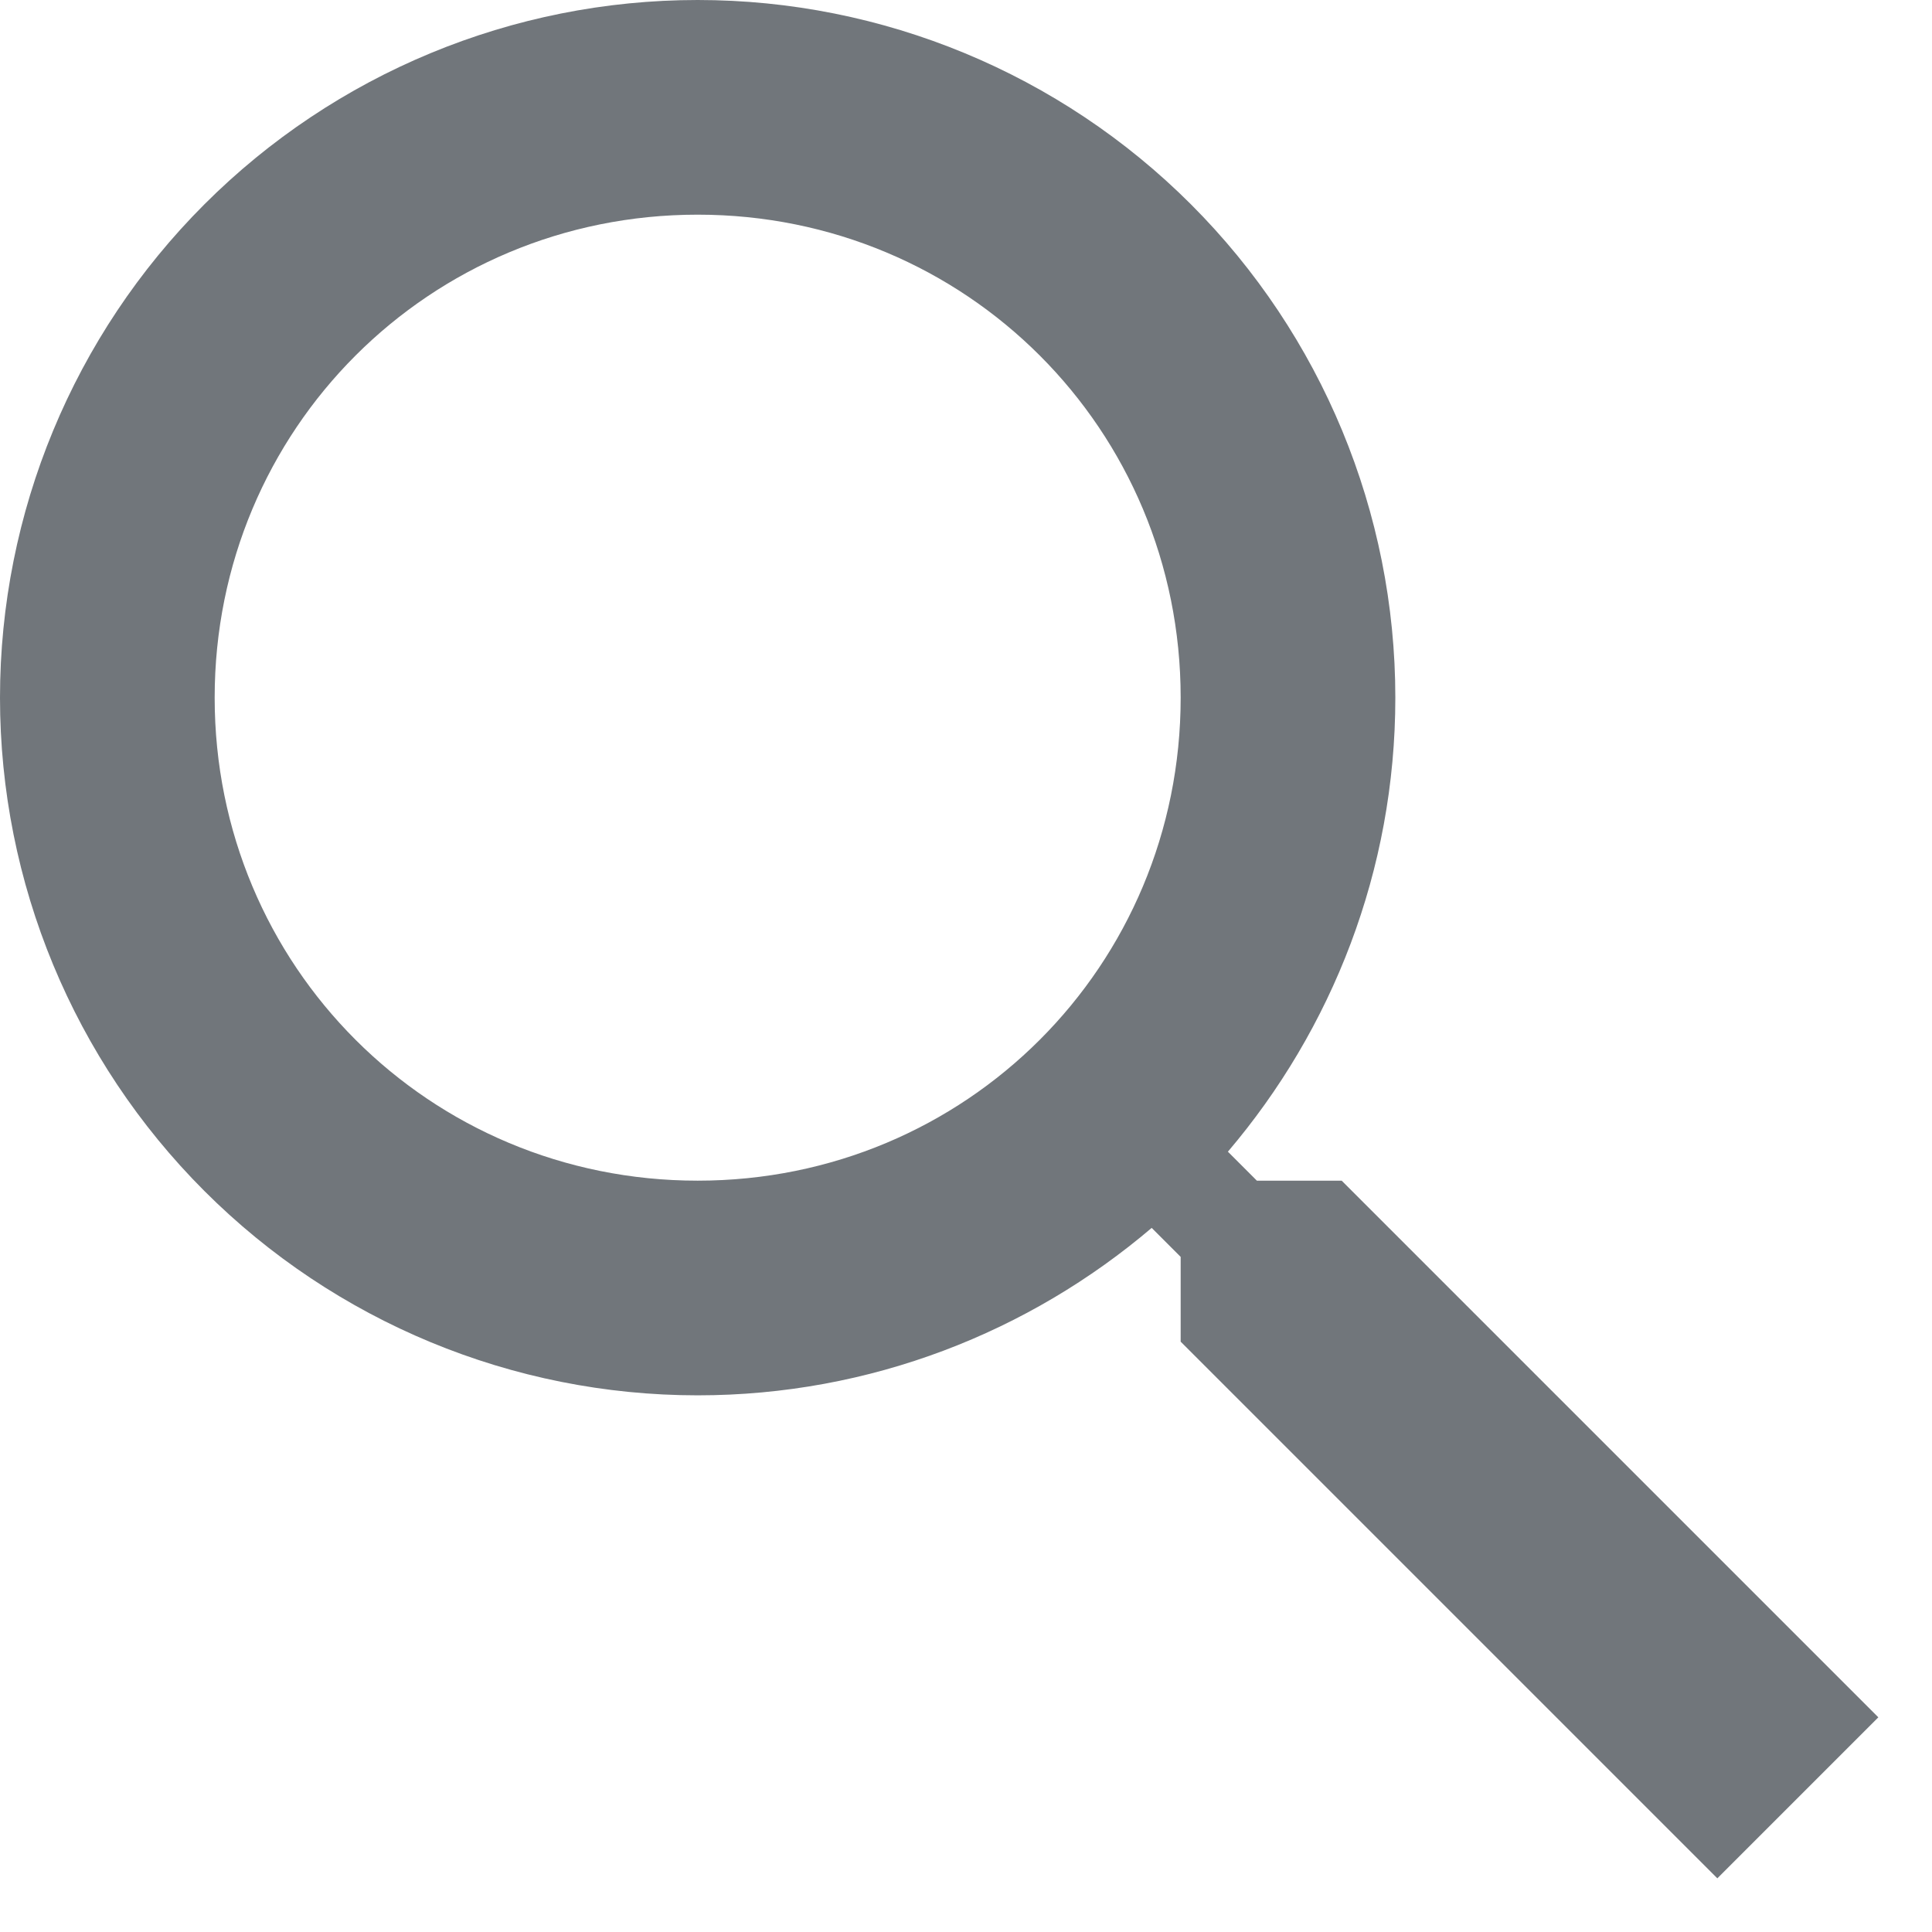
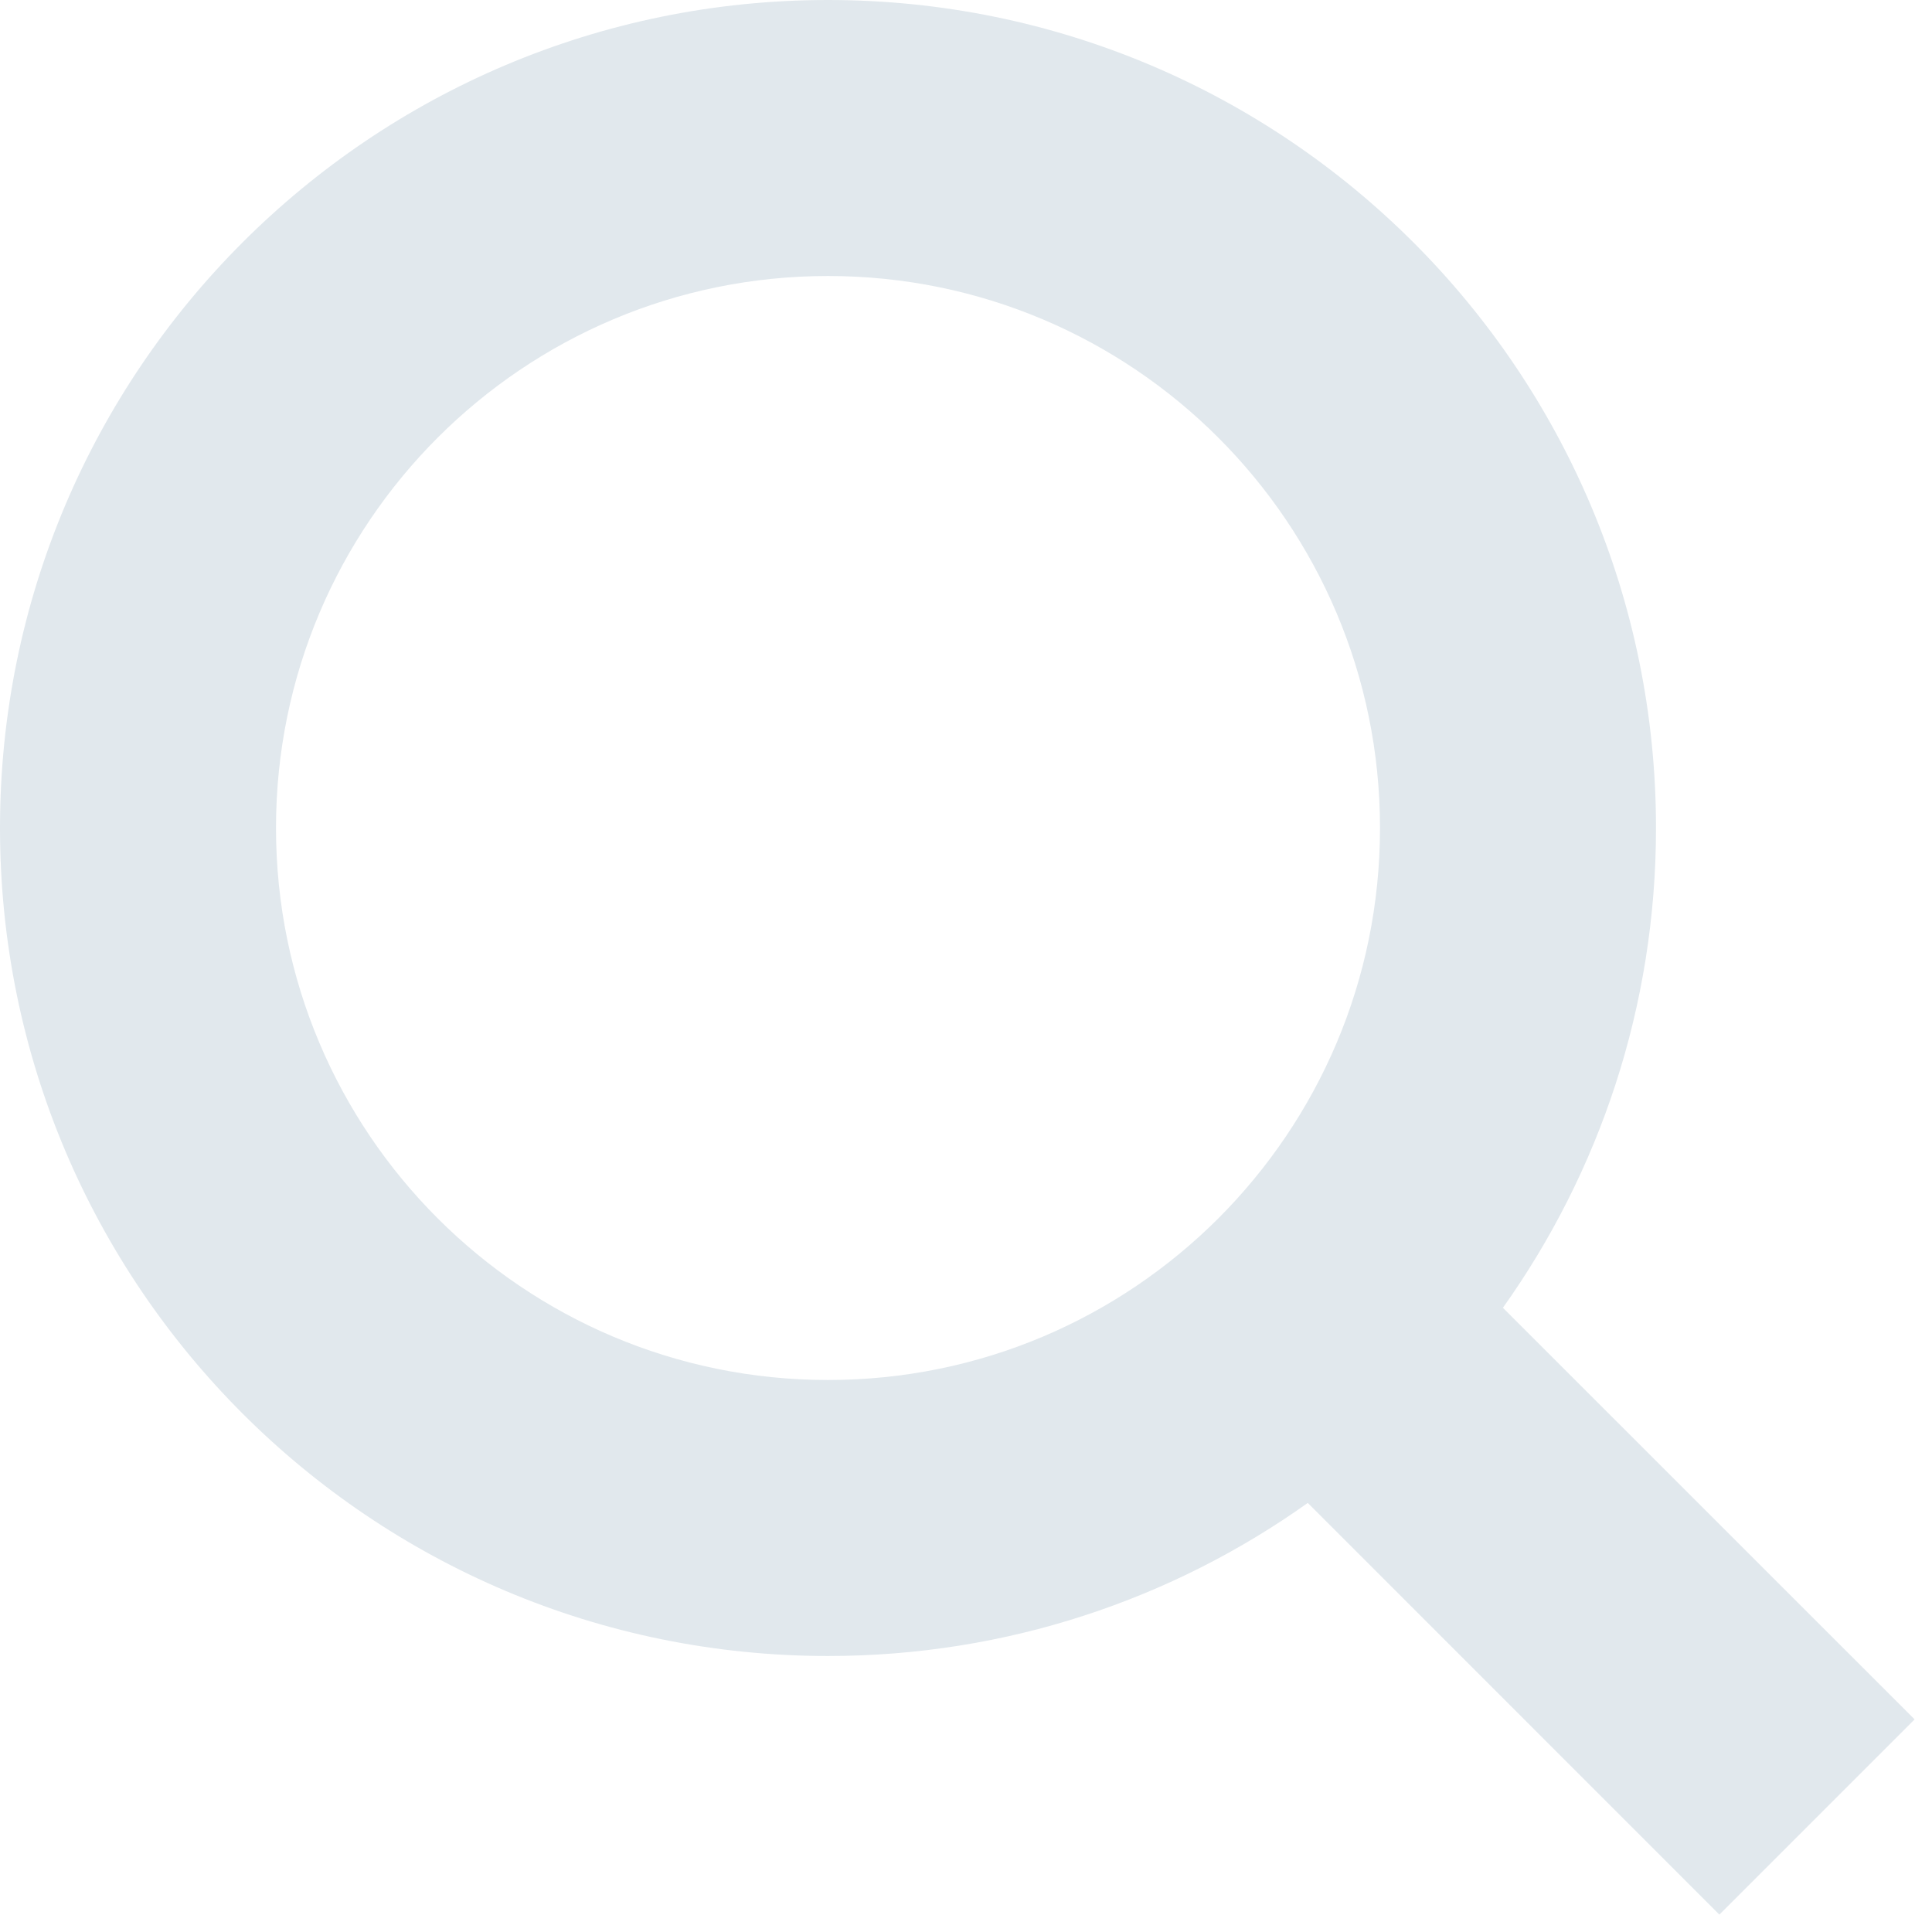
- <svg xmlns="http://www.w3.org/2000/svg" width="18" height="18" viewBox="0 0 18 18" fill="none">
-   <path d="M6.5 0C8.224 0 9.877 0.685 11.096 1.904C12.315 3.123 13 4.776 13 6.5C13 8.11 12.41 9.59 11.44 10.73L11.71 11H12.5L17.5 16L16 17.5L11 12.5V11.71L10.73 11.44C9.59 12.41 8.11 13 6.5 13C4.776 13 3.123 12.315 1.904 11.096C0.685 9.877 0 8.224 0 6.5C0 4.776 0.685 3.123 1.904 1.904C3.123 0.685 4.776 0 6.5 0ZM6.5 2C4 2 2 4 2 6.5C2 9 4 11 6.5 11C9 11 11 9 11 6.5C11 4 9 2 6.5 2Z" fill="#71767B" />
+ <svg xmlns="http://www.w3.org/2000/svg" width="21" height="21" viewBox="0 0 21 21" fill="none">
+   <path d="M9 3C5.686 3 3 5.686 3 9C3 12.314 5.686 15 9 15C10.657 15 12.155 14.33 13.243 13.243C14.33 12.155 15 10.657 15 9C15 5.686 12.314 3 9 3ZM0 9C0 4.029 4.029 0 9 0C13.971 0 18 4.029 18 9C18 10.943 17.383 12.744 16.336 14.215L20.811 18.689L18.689 20.811L14.215 16.336C12.744 17.383 10.943 18 9 18C4.029 18 0 13.971 0 9Z" fill="#E1E8ED" />
</svg>
